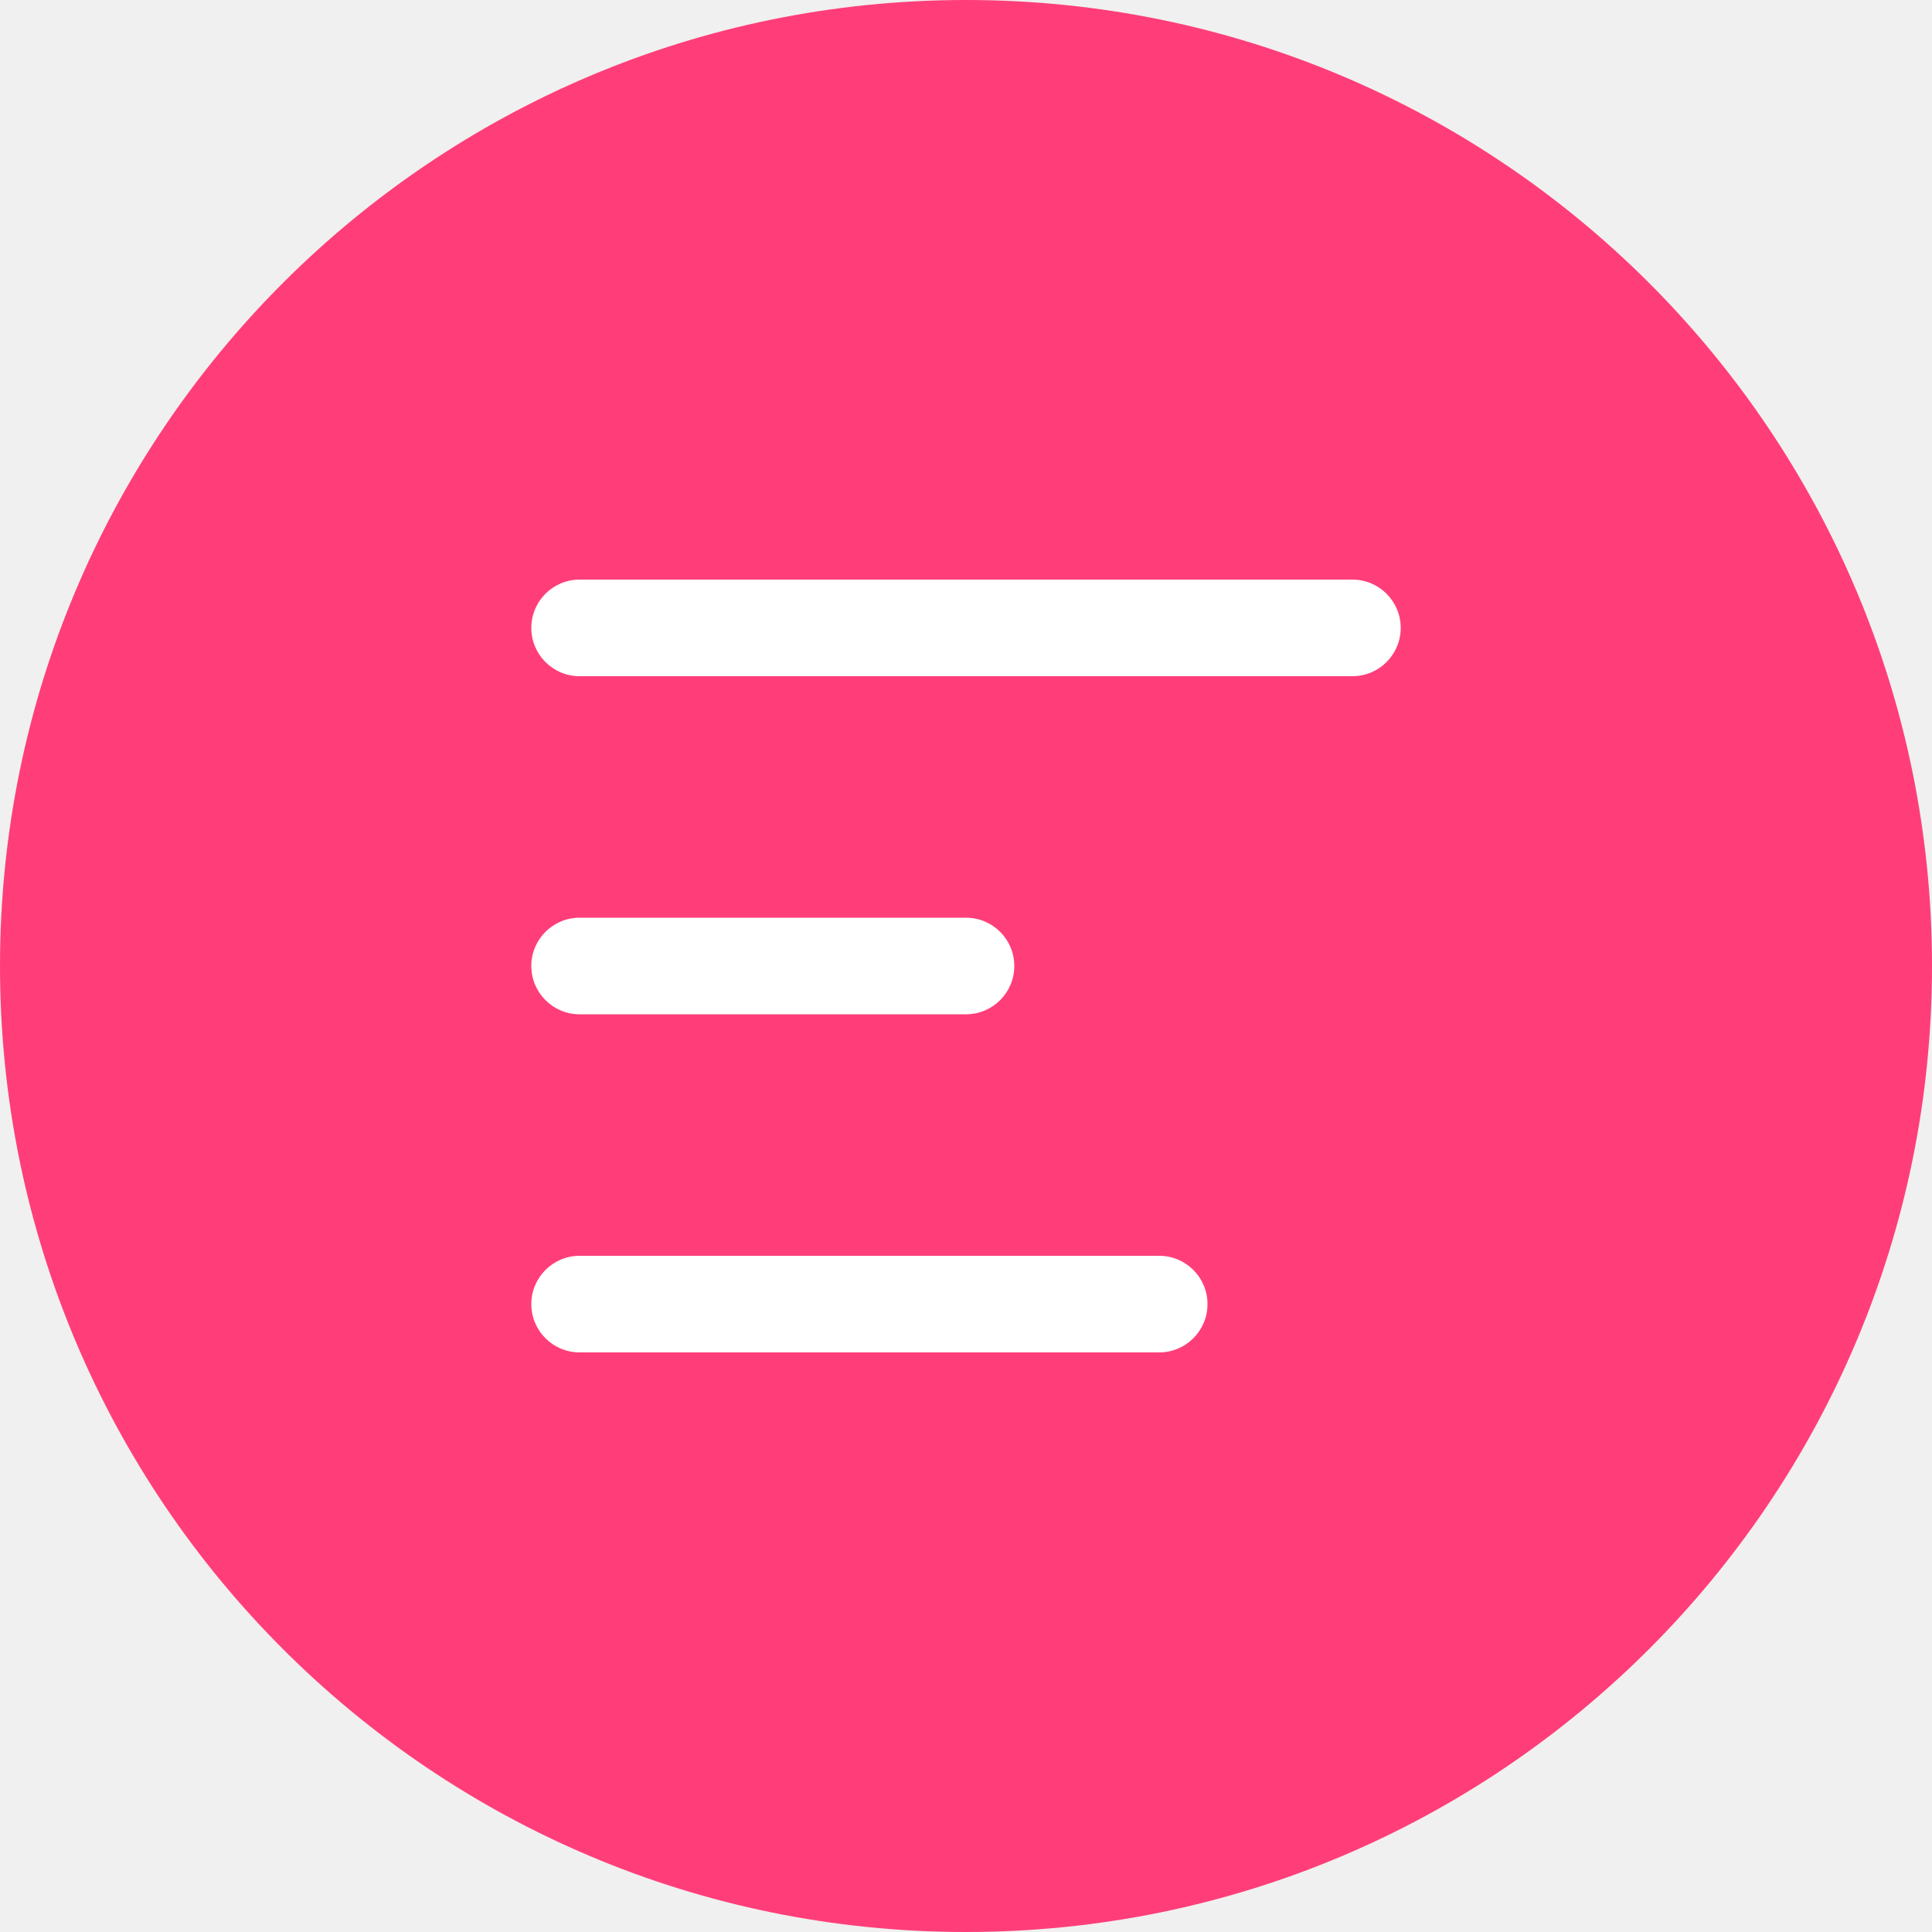
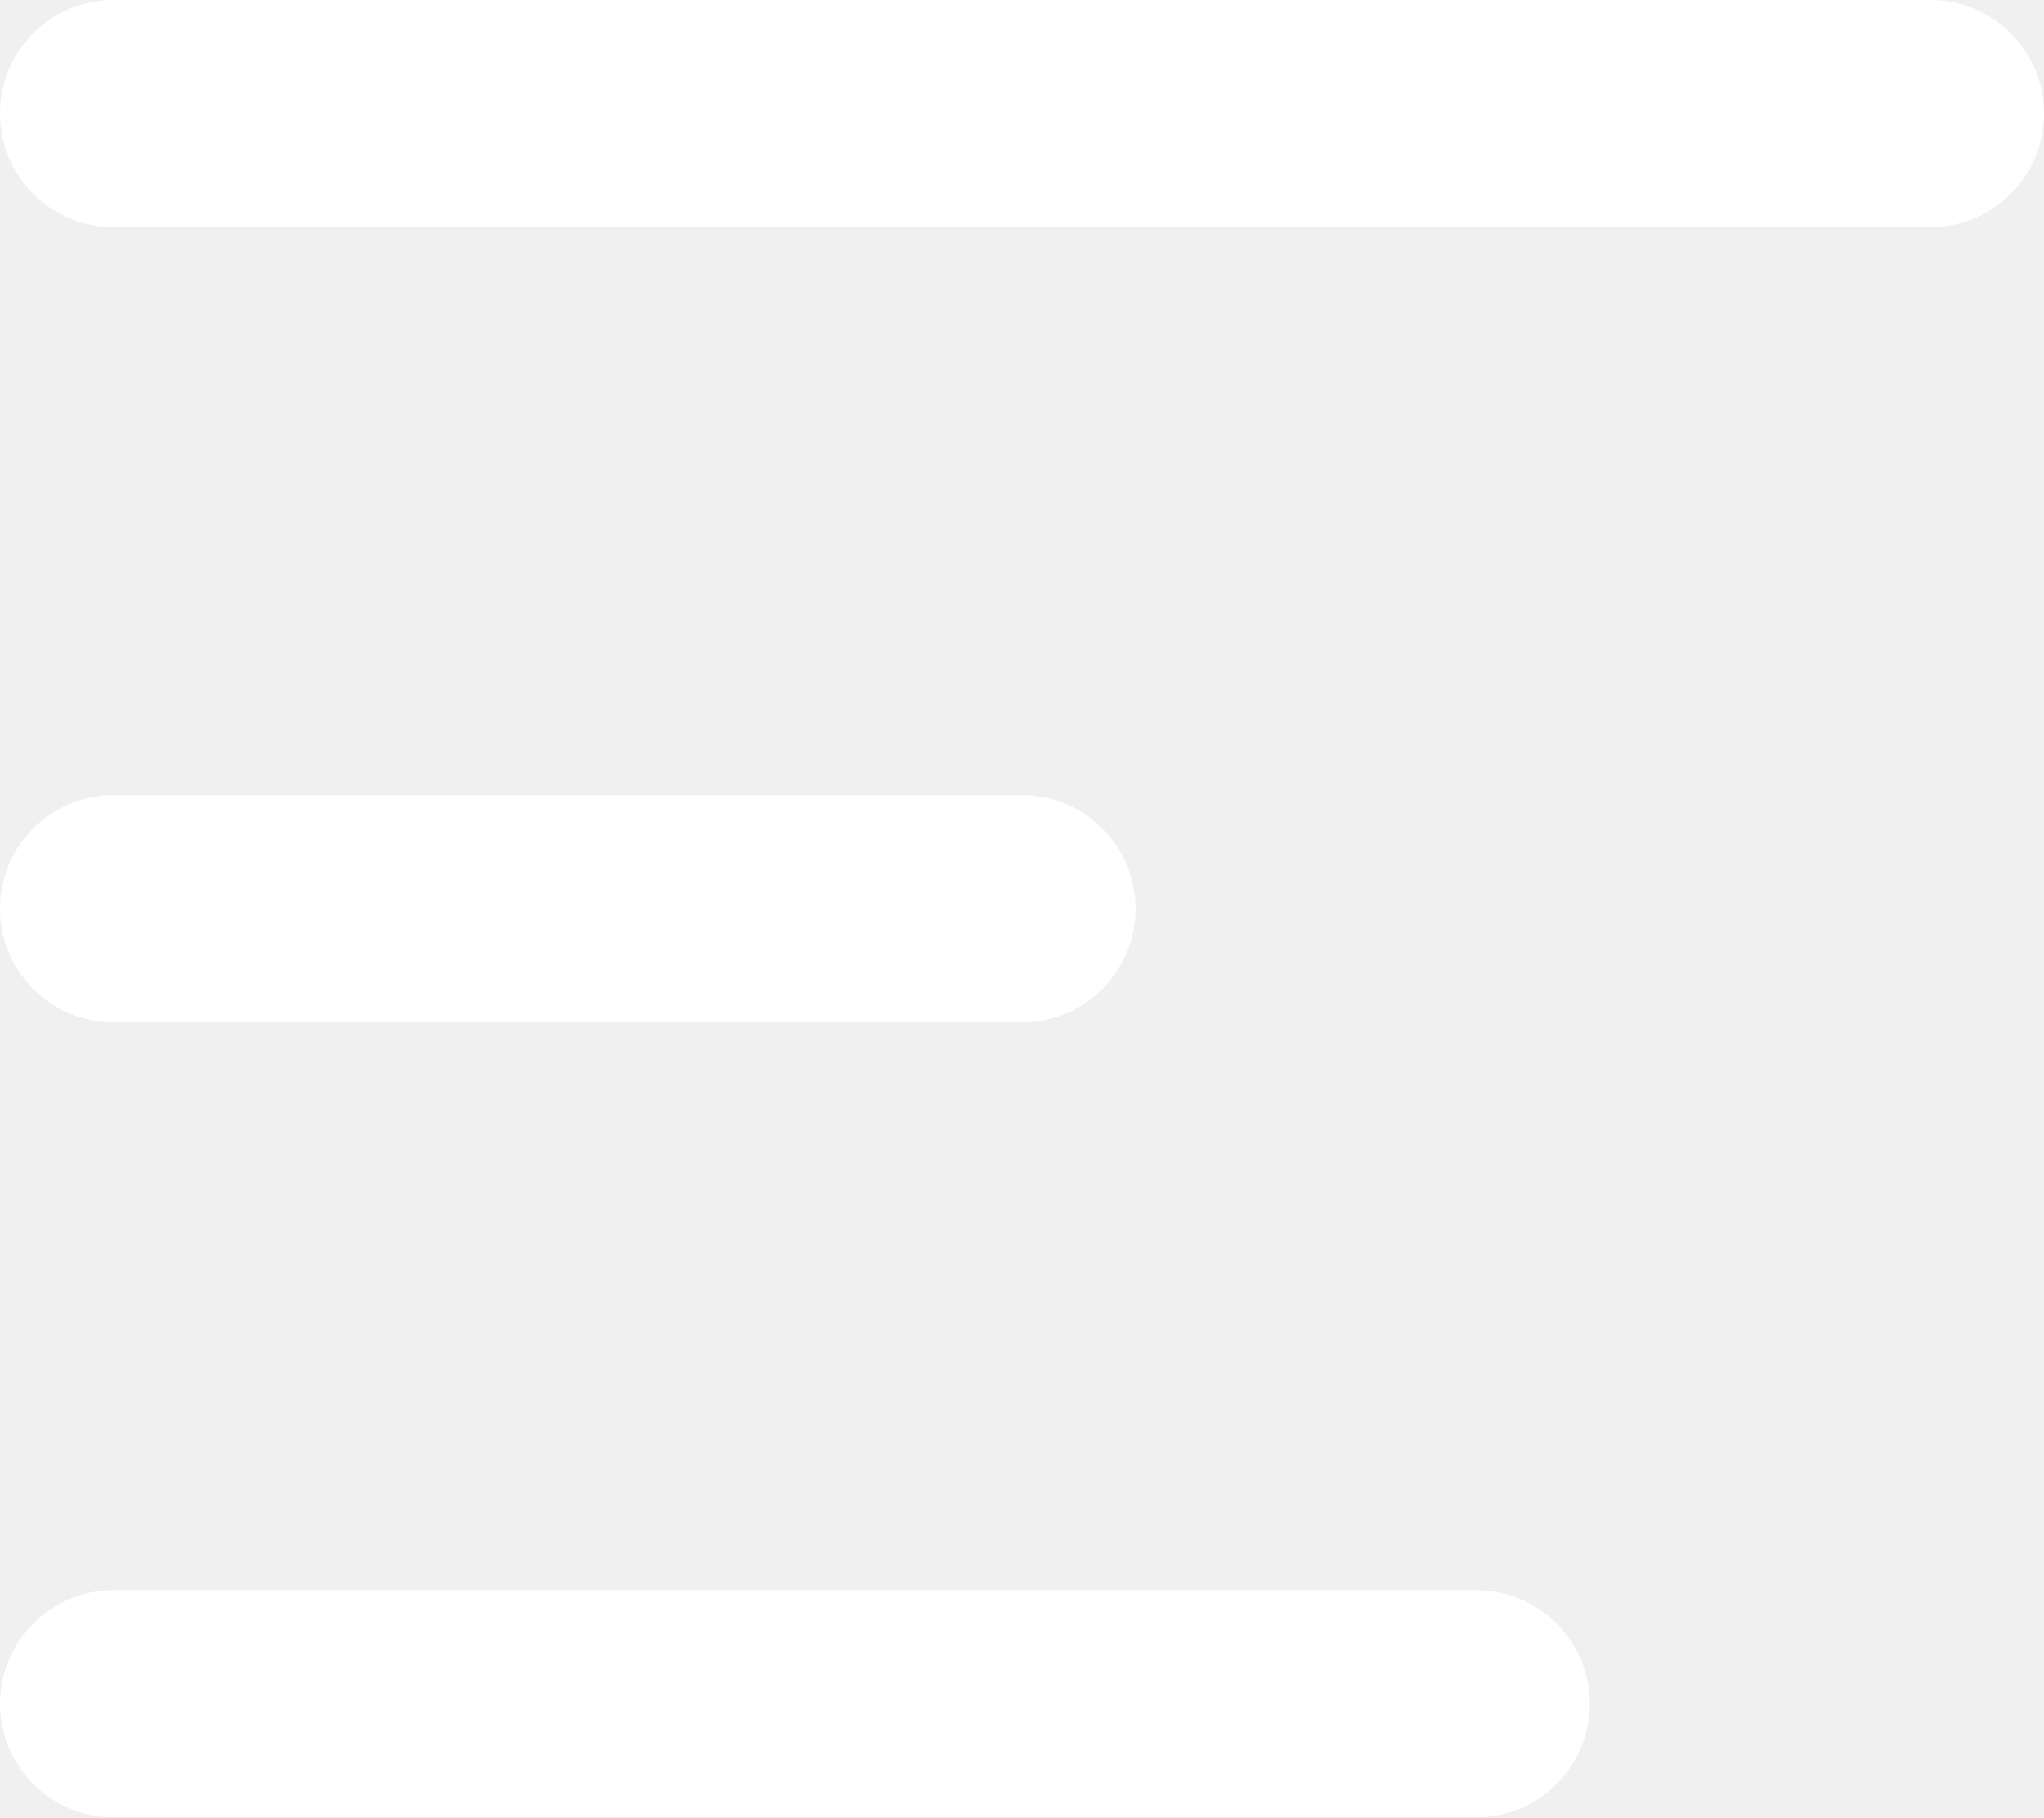
- <svg xmlns="http://www.w3.org/2000/svg" width="40" height="40" viewBox="0 0 40 40" fill="none">
-   <rect width="40" height="40" rx="20" fill="#FF3E79" />
-   <path fill-rule="evenodd" clip-rule="evenodd" d="M11 13C11 12.448 11.448 12 12 12H28C28.552 12 29 12.448 29 13C29 13.552 28.552 14 28 14H12C11.448 14 11 13.552 11 13ZM11 20C11 19.448 11.448 19 12 19H20C20.552 19 21 19.448 21 20C21 20.552 20.552 21 20 21H12C11.448 21 11 20.552 11 20ZM12 26C11.448 26 11 26.448 11 27C11 27.552 11.448 28 12 28H24C24.552 28 25 27.552 25 27C25 26.448 24.552 26 24 26H12Z" fill="white" />
+ <svg xmlns="http://www.w3.org/2000/svg" width="18" height="16" viewBox="0 0 18 16" fill="none">
+   <path fill-rule="evenodd" clip-rule="evenodd" d="M0 1C0 0.448 0.448 0 1 0H17C17.552 0 18 0.448 18 1C18 1.552 17.552 2 17 2H1C0.448 2 0 1.552 0 1ZM0 8C0 7.448 0.448 7 1 7H9C9.552 7 10 7.448 10 8C10 8.552 9.552 9 9 9H1C0.448 9 0 8.552 0 8ZM1 14C0.448 14 0 14.448 0 15C0 15.552 0.448 16 1 16H13C13.552 16 14 15.552 14 15C14 14.448 13.552 14 13 14H1Z" fill="white" />
</svg>
